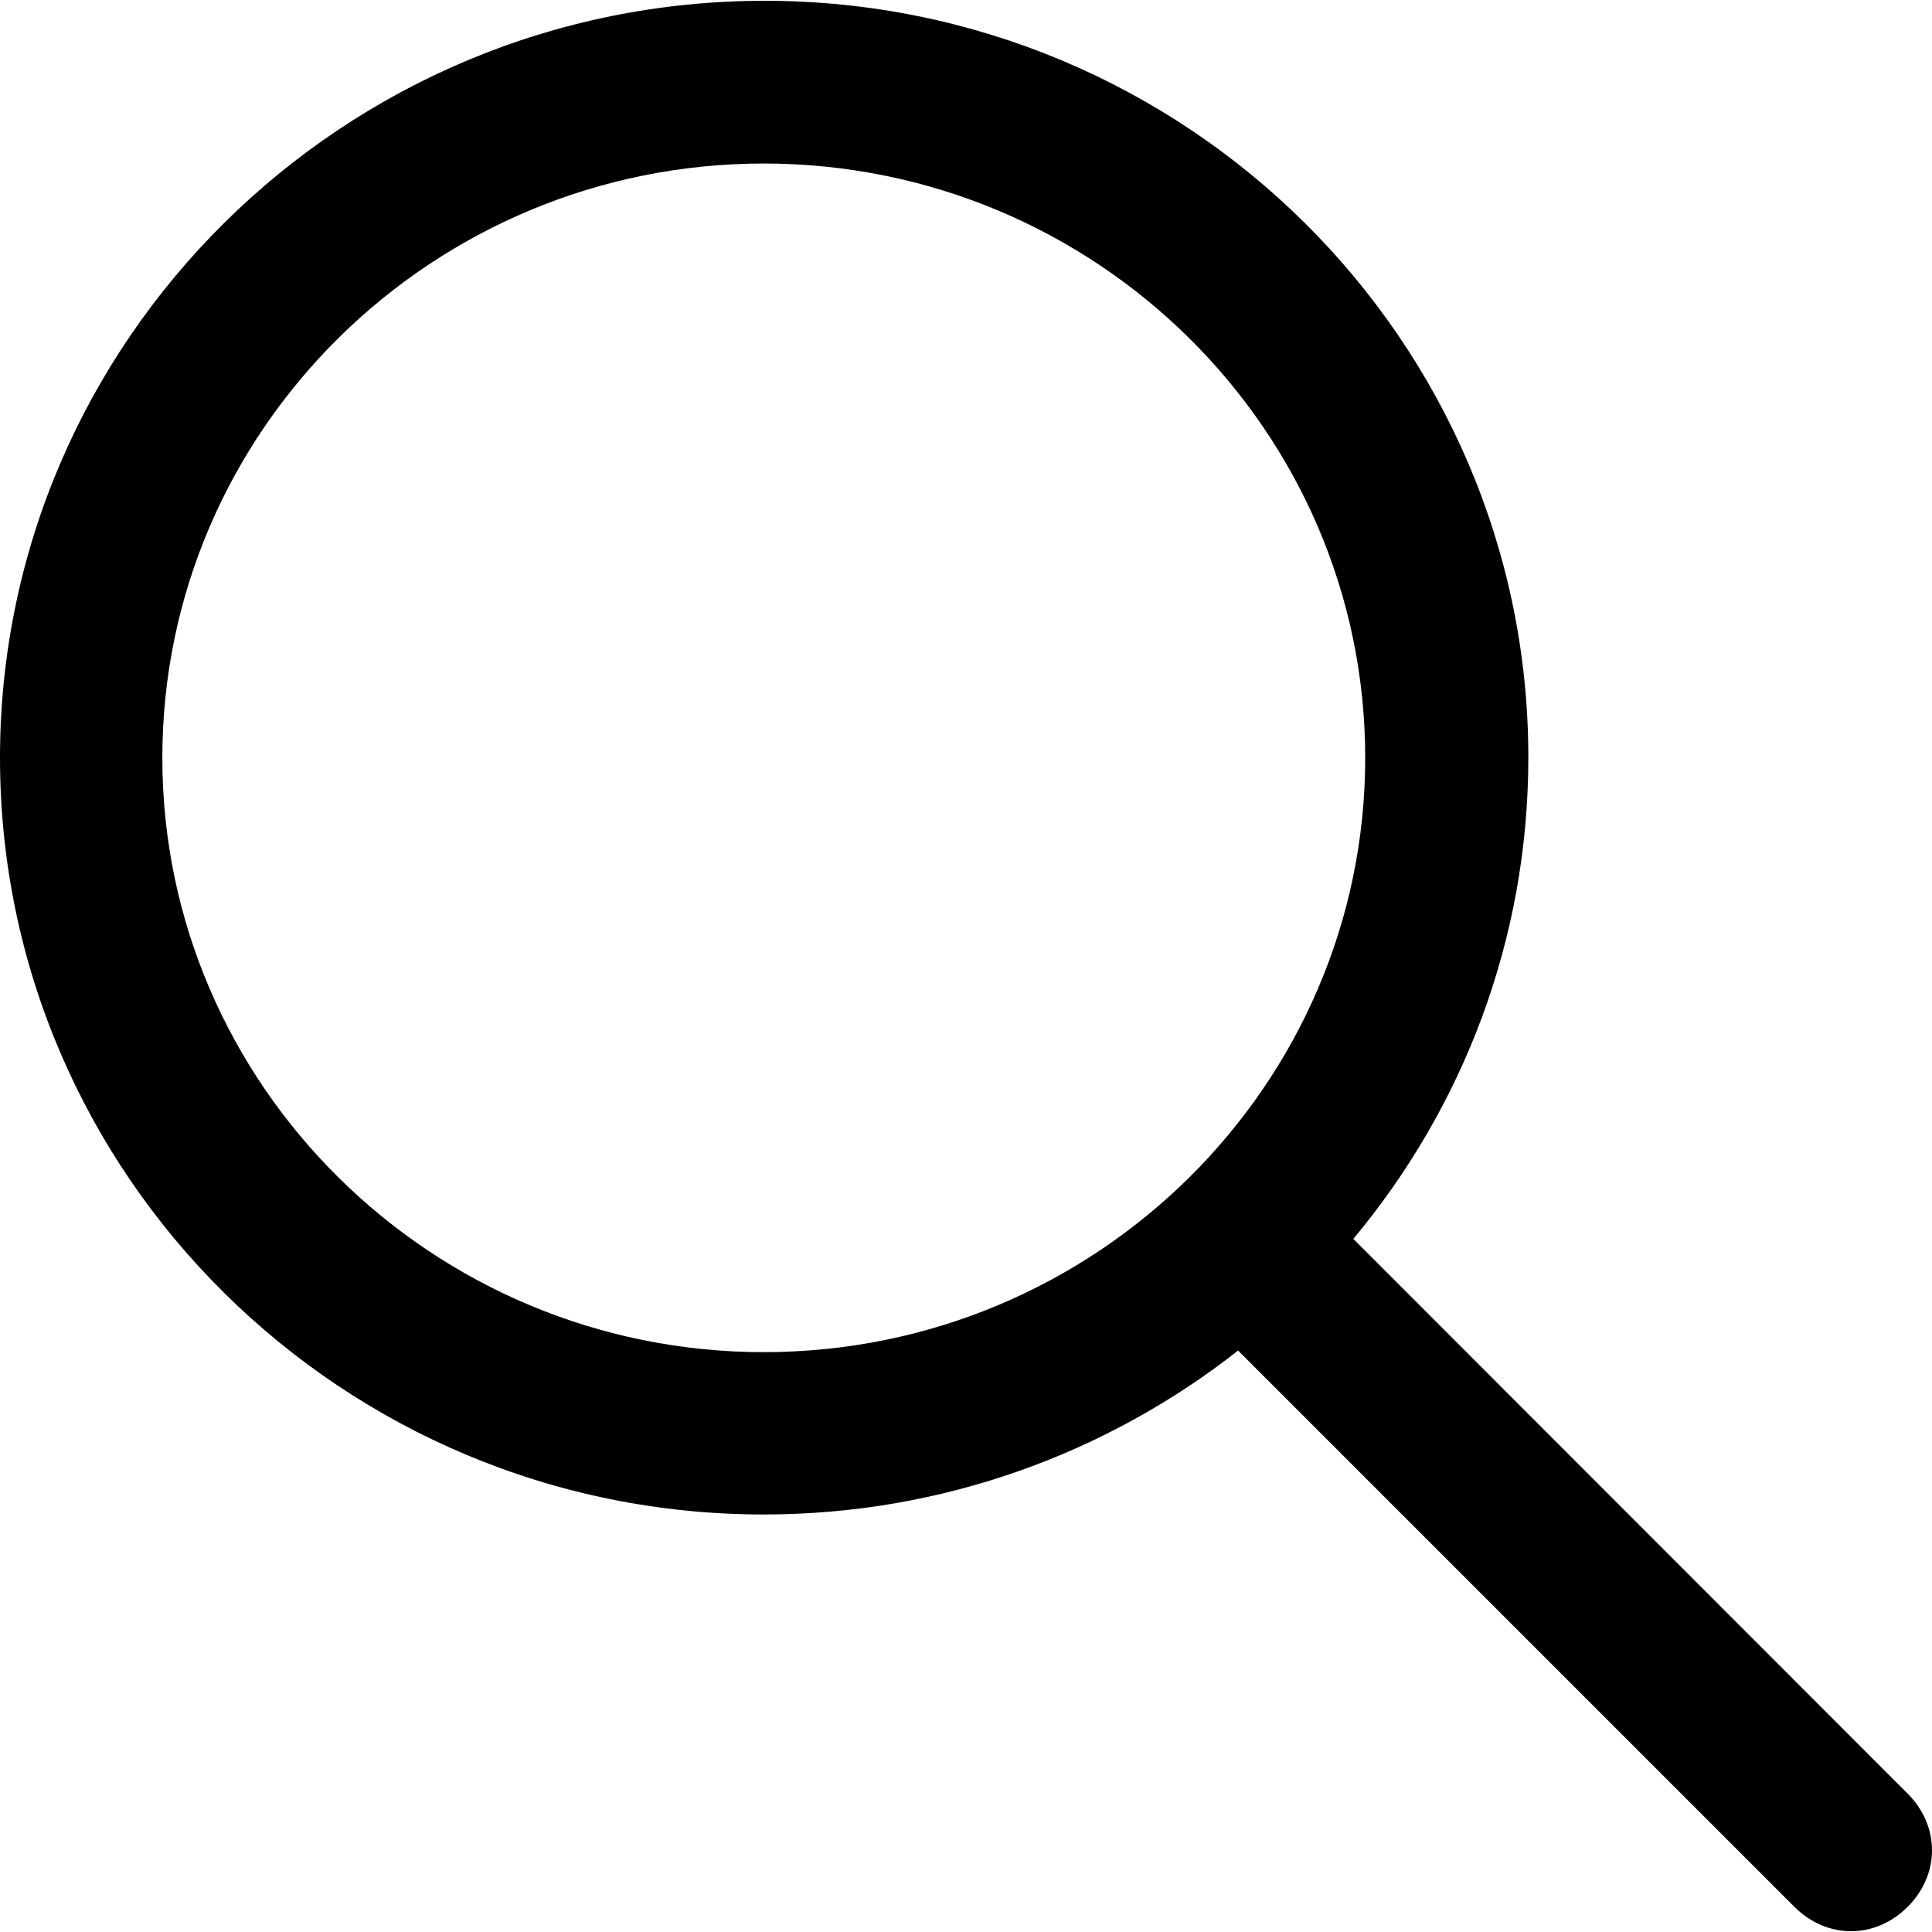
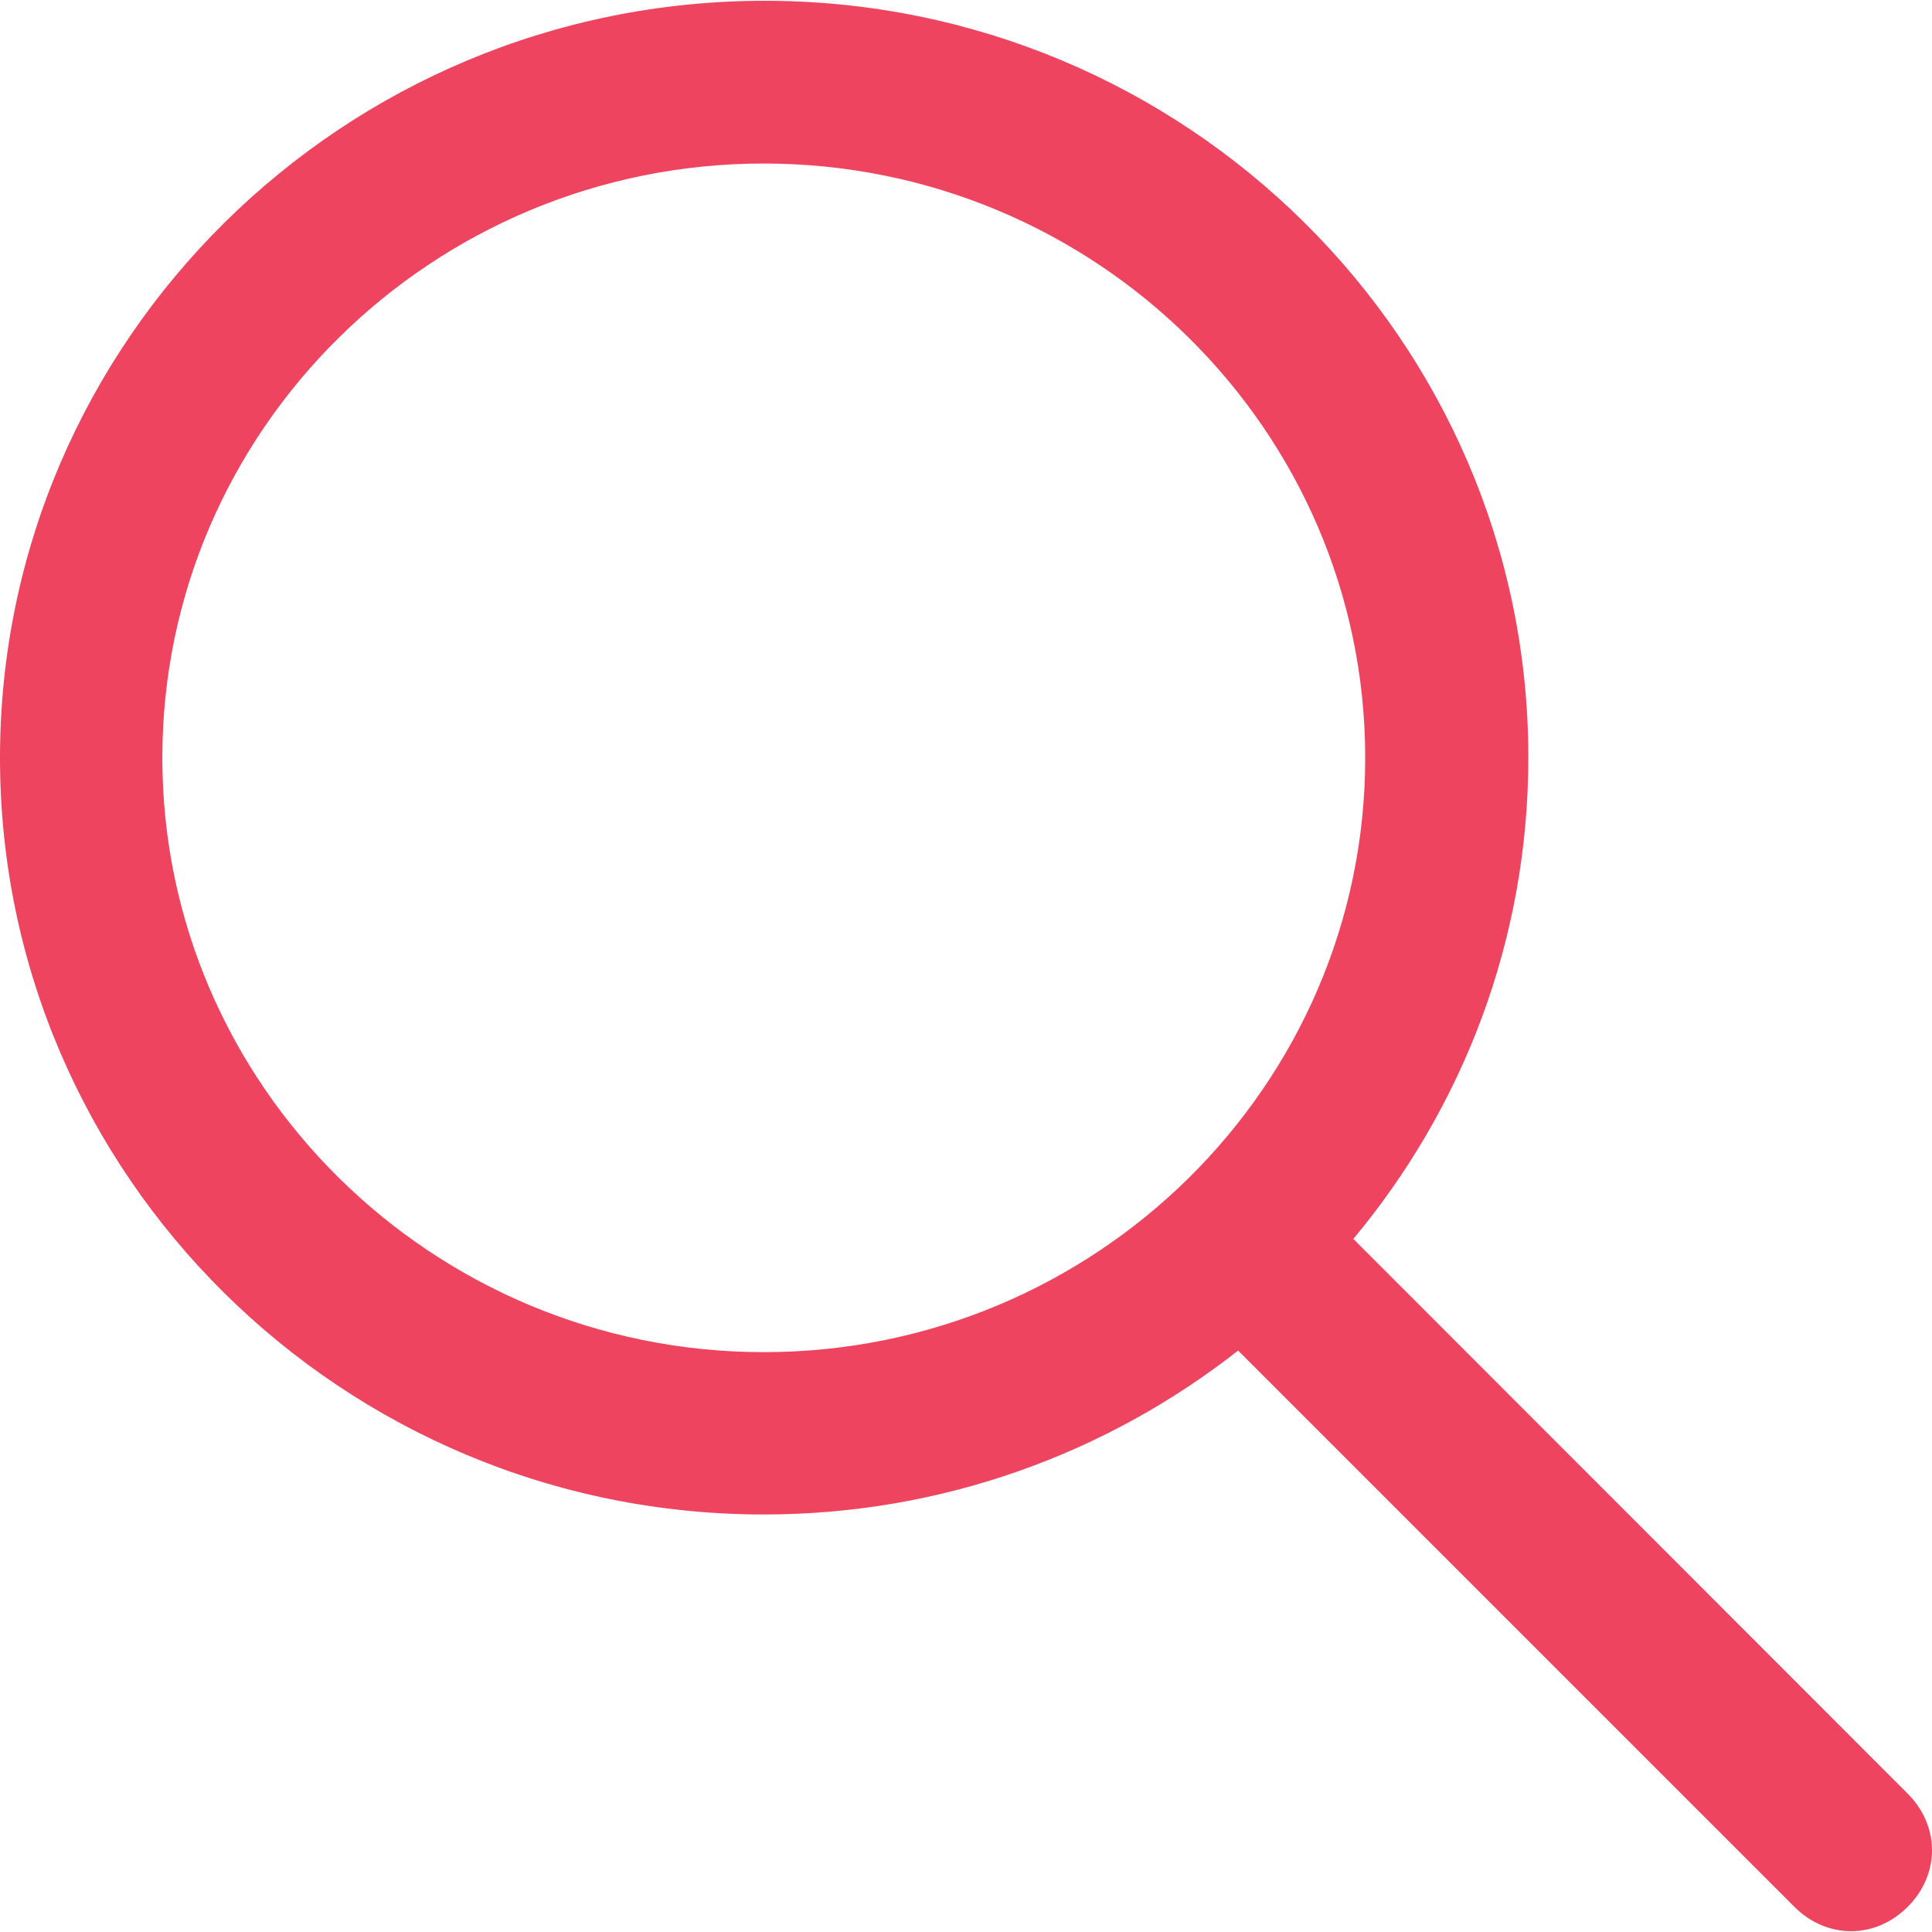
<svg xmlns="http://www.w3.org/2000/svg" version="1.1" id="Capa_1" x="0px" y="0px" viewBox="0 0 487.95 487.95" style="enable-background:new 0 0 487.95 487.95;" xml:space="preserve">
  <g>
    <g>
-       <path d="M481.8,453l-140-140.1c27.6-33.1,44.2-75.4,44.2-121.6C386,85.9,299.5,0.2,193.1,0.2S0,86,0,191.4s86.5,191.1,192.9,191.1    c45.2,0,86.8-15.5,119.8-41.4l140.5,140.5c8.2,8.2,20.4,8.2,28.6,0C490,473.4,490,461.2,481.8,453z M41,191.4    c0-82.8,68.2-150.1,151.9-150.1s151.9,67.3,151.9,150.1s-68.2,150.1-151.9,150.1S41,274.1,41,191.4z" />
+       <path fill="#ee4460" d="M481.8,453l-140-140.1c27.6-33.1,44.2-75.4,44.2-121.6C386,85.9,299.5,0.2,193.1,0.2S0,86,0,191.4s86.5,191.1,192.9,191.1    c45.2,0,86.8-15.5,119.8-41.4l140.5,140.5c8.2,8.2,20.4,8.2,28.6,0C490,473.4,490,461.2,481.8,453z M41,191.4    c0-82.8,68.2-150.1,151.9-150.1s151.9,67.3,151.9,150.1s-68.2,150.1-151.9,150.1S41,274.1,41,191.4z" />
    </g>
  </g>
-   <g>
- </g>
-   <g>
- </g>
-   <g>
- </g>
-   <g>
- </g>
-   <g>
- </g>
-   <g>
- </g>
-   <g>
- </g>
-   <g>
- </g>
-   <g>
- </g>
-   <g>
- </g>
-   <g>
- </g>
-   <g>
- </g>
-   <g>
- </g>
-   <g>
- </g>
-   <g>
- </g>
</svg>
